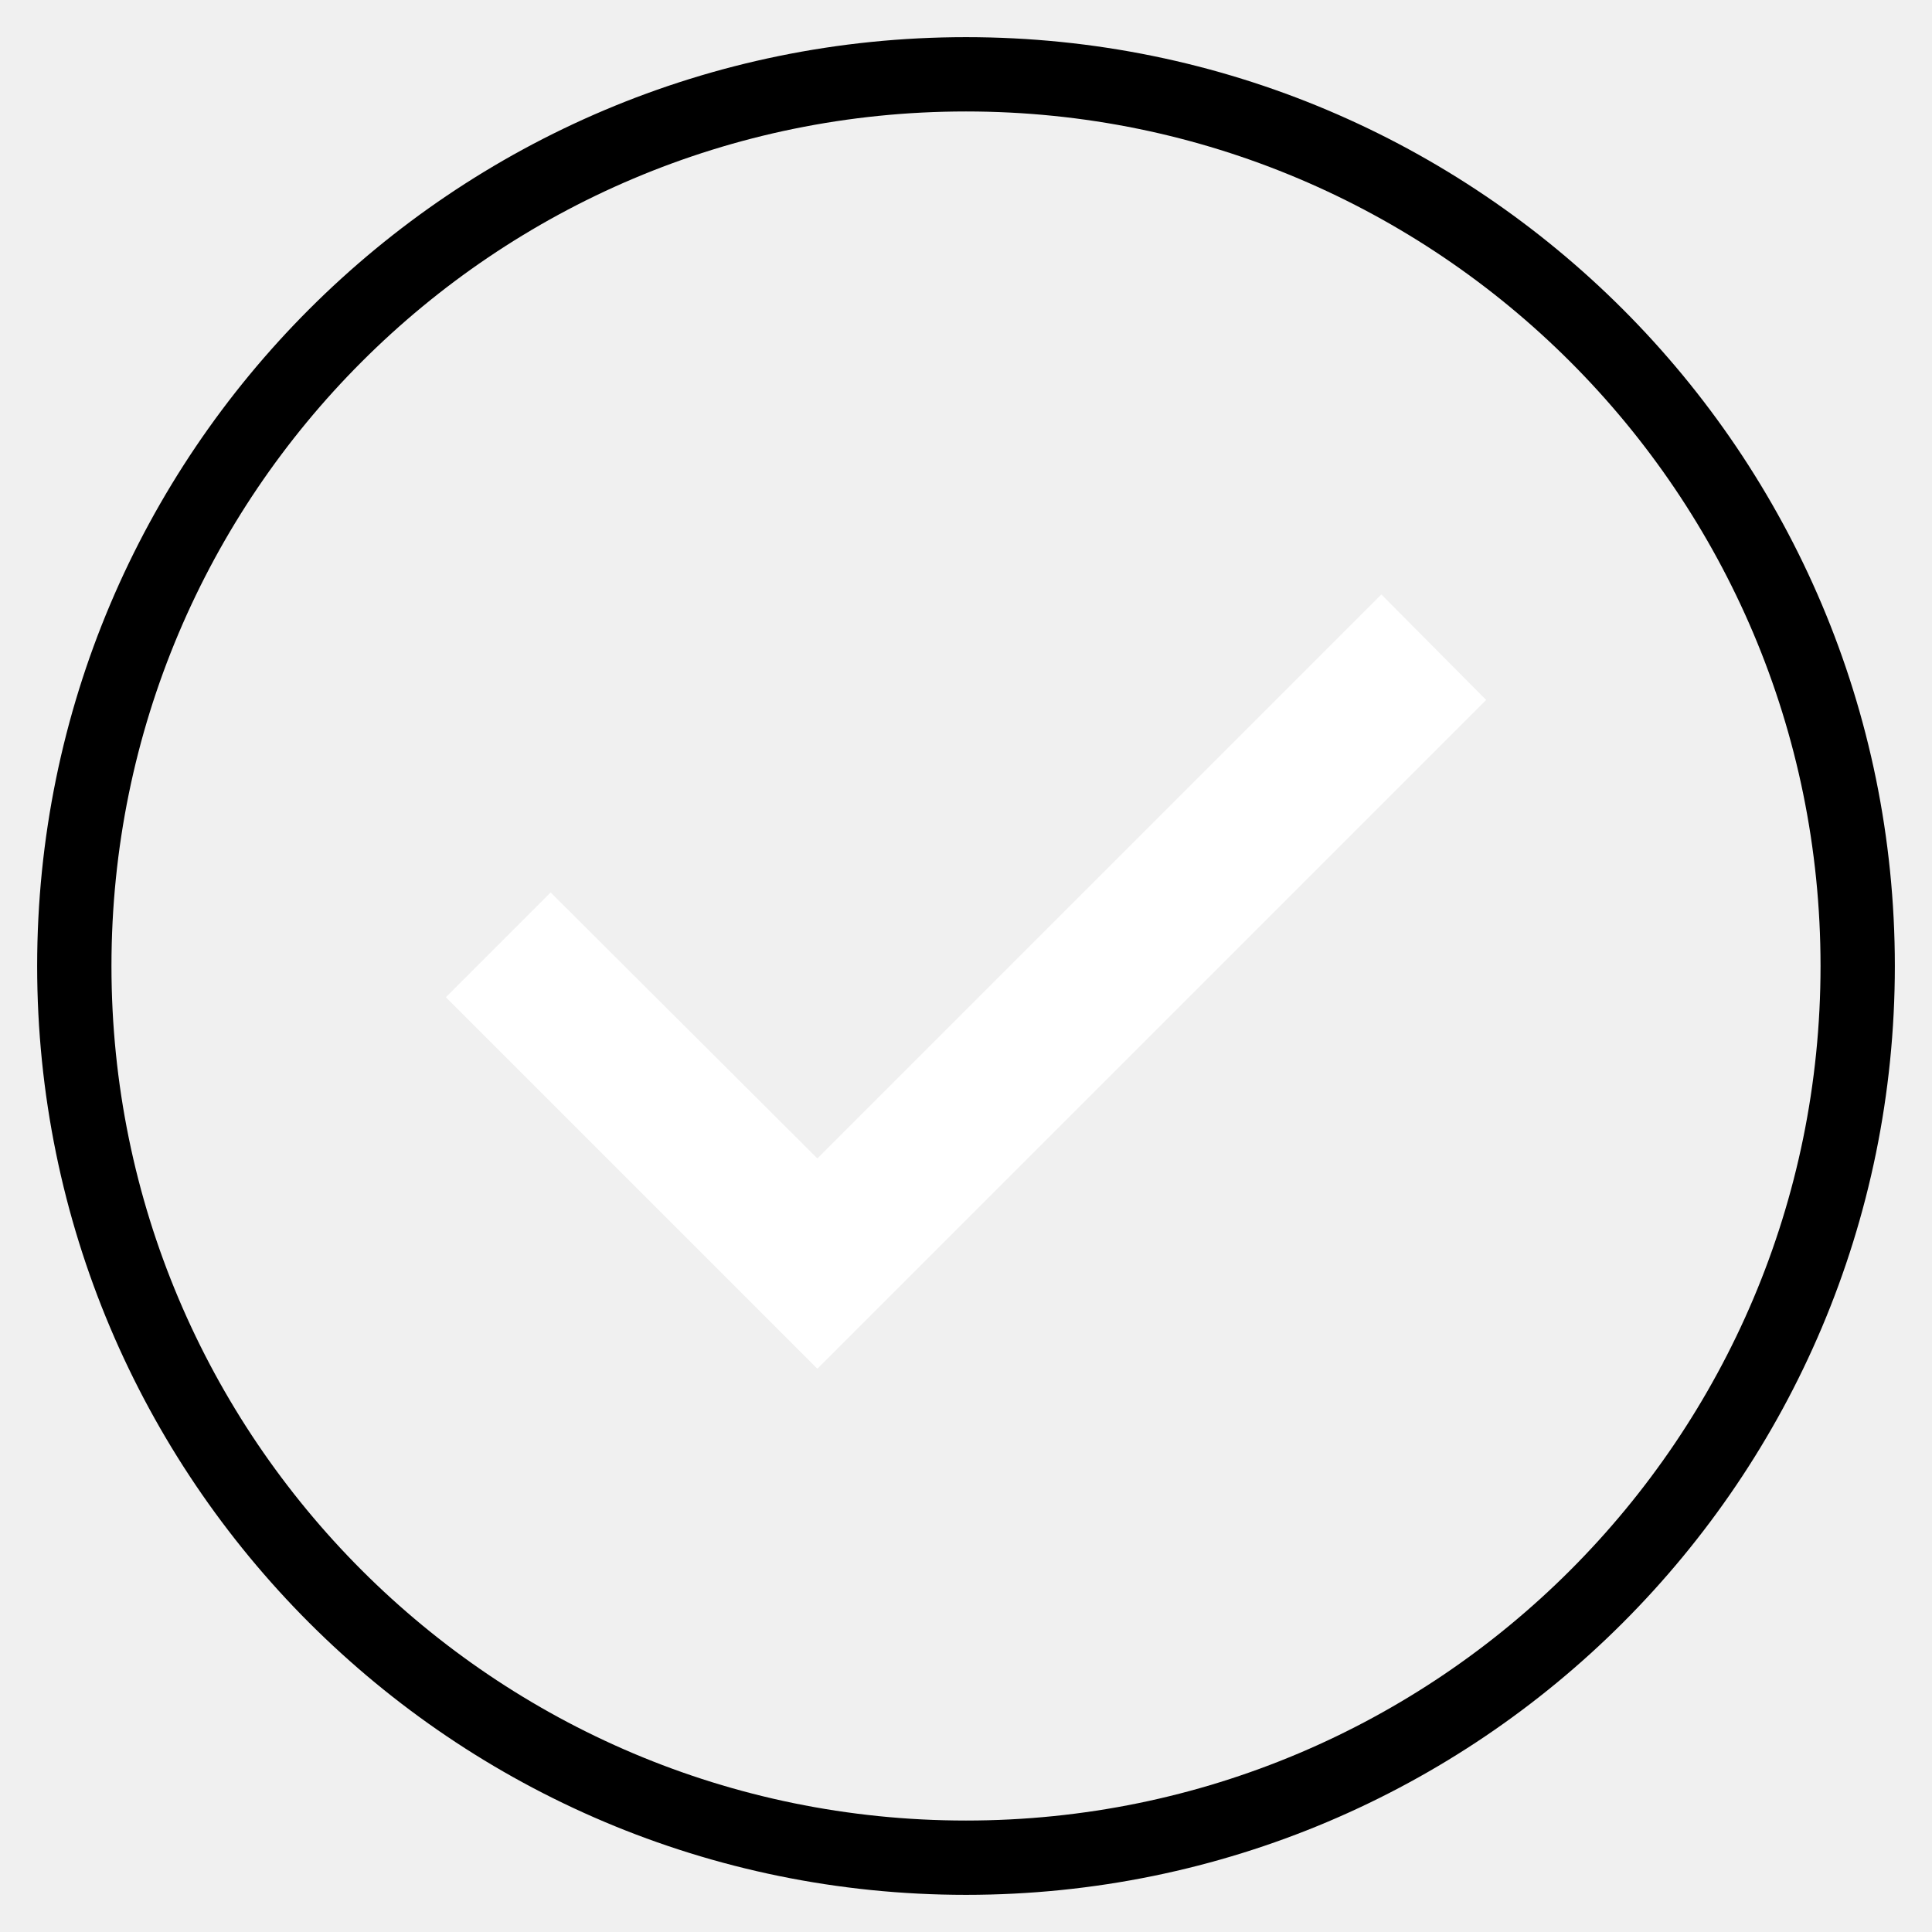
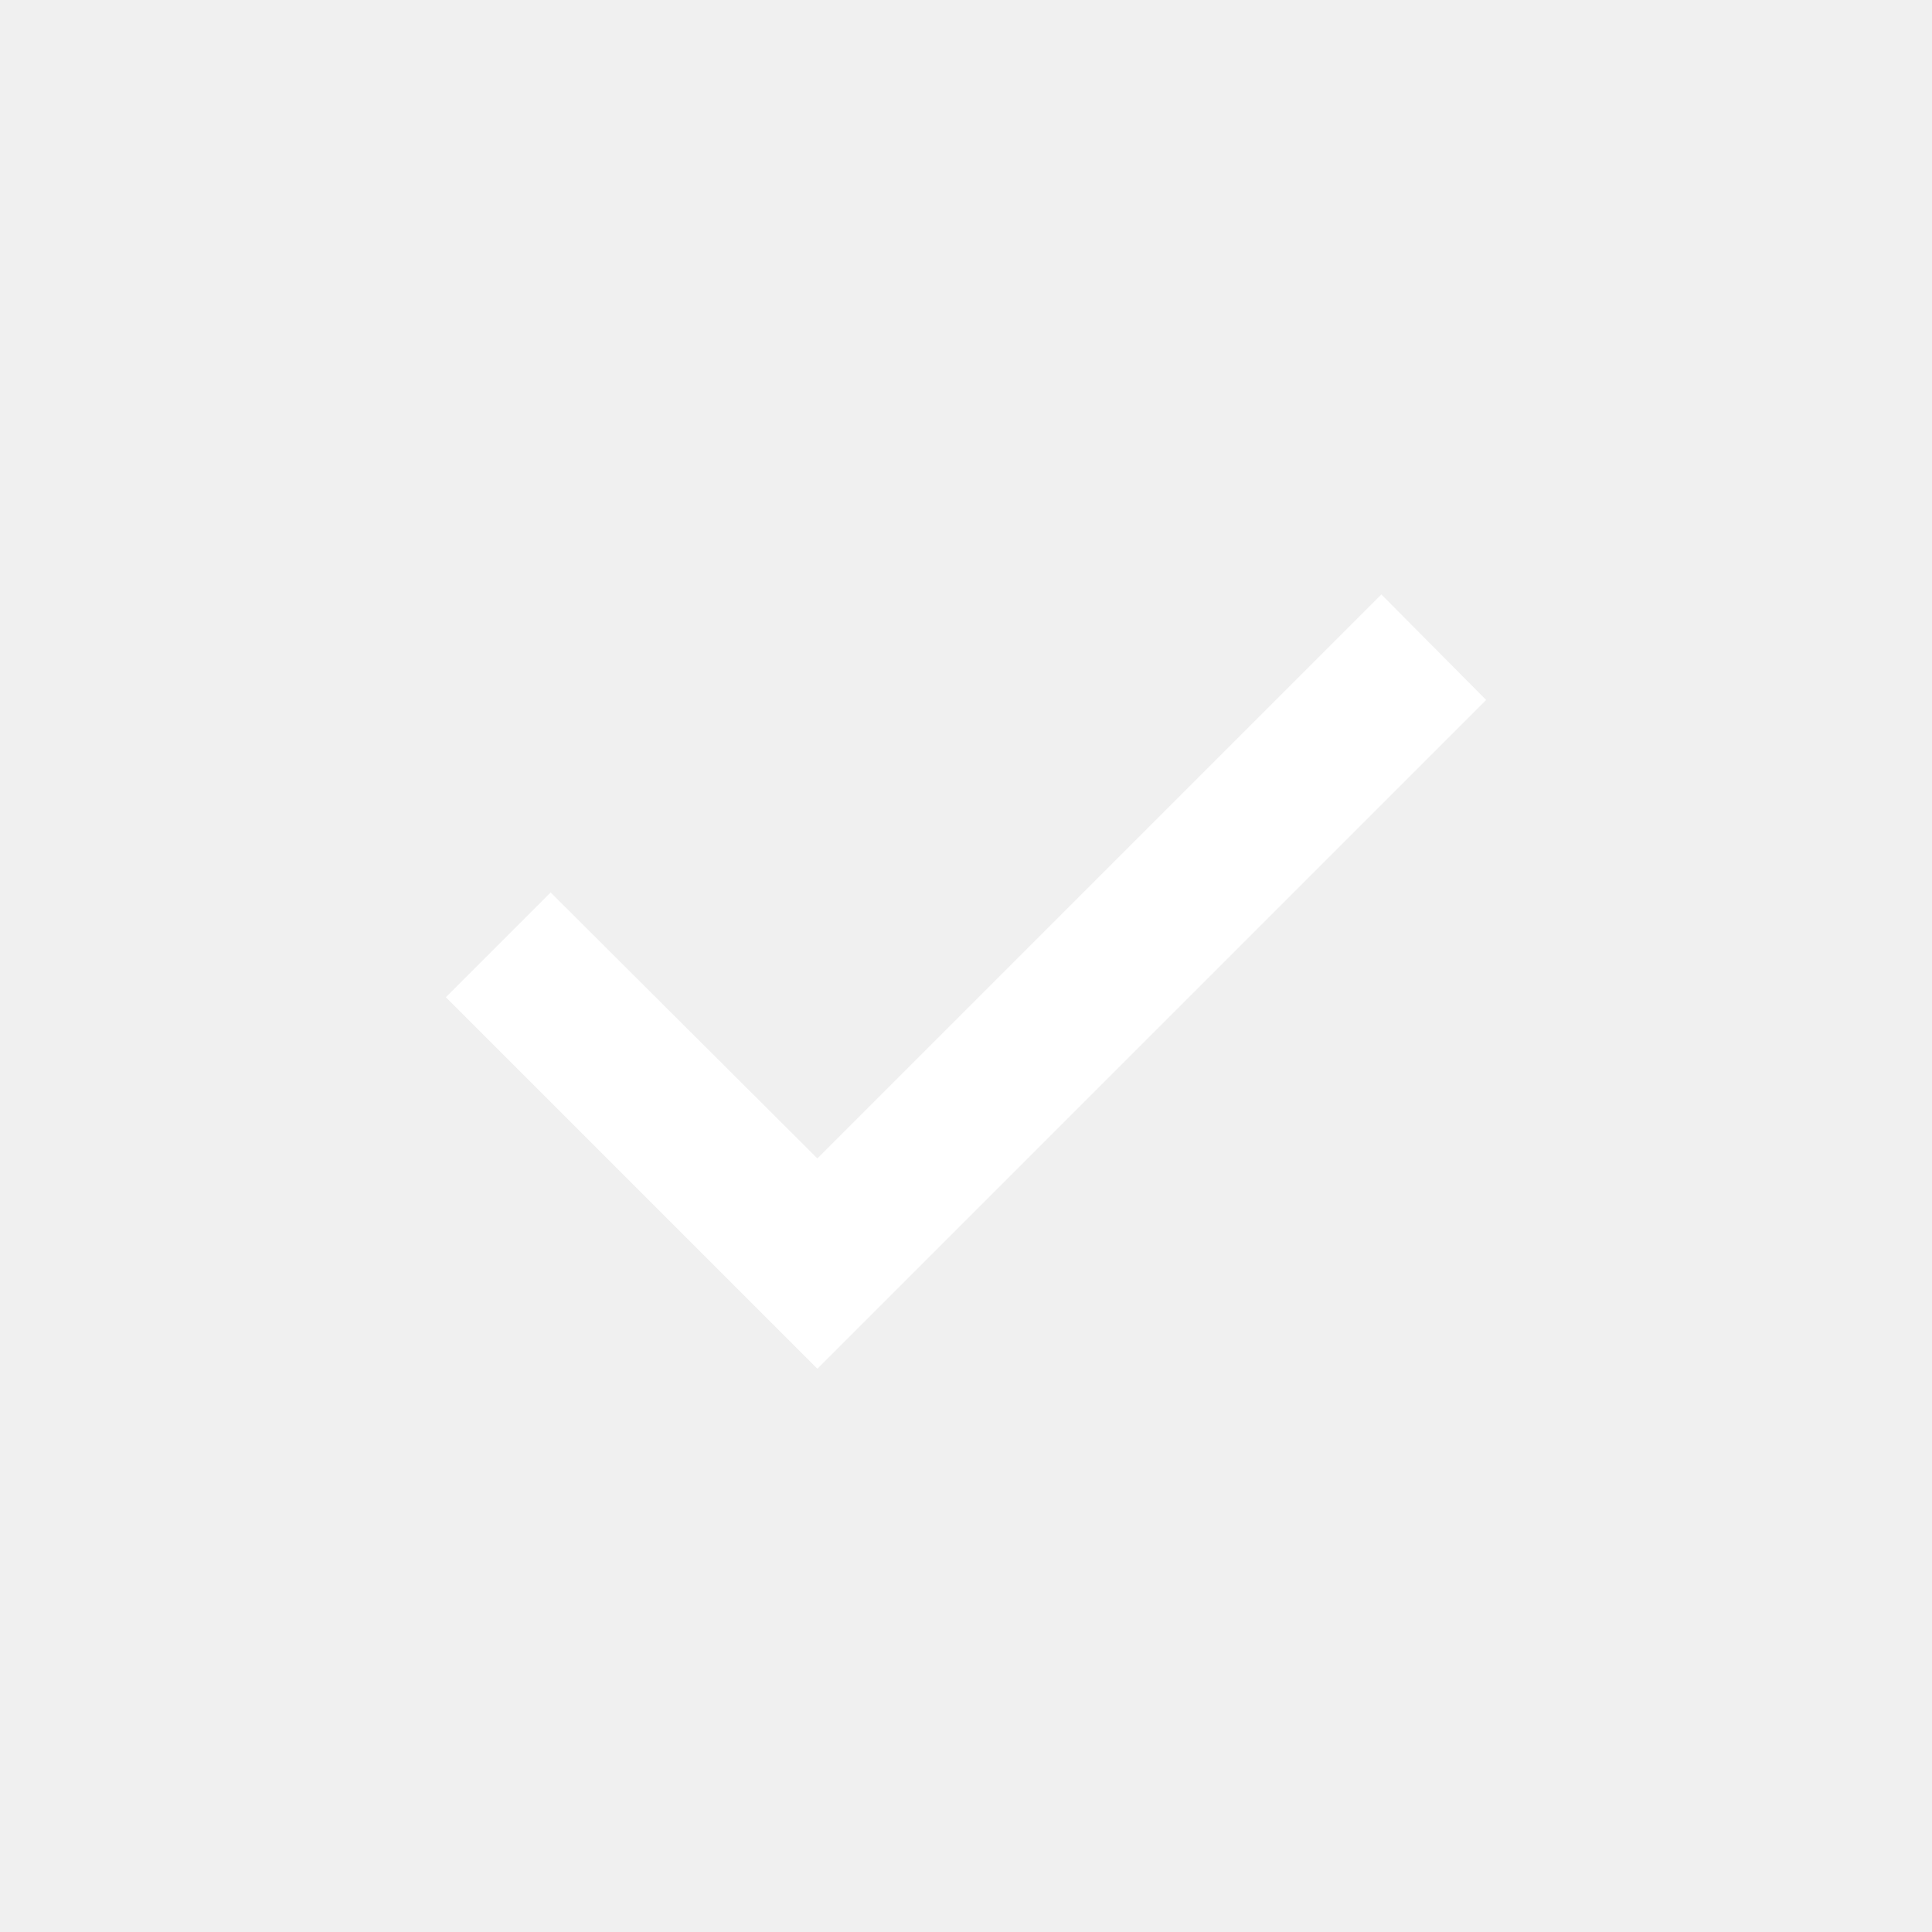
<svg xmlns="http://www.w3.org/2000/svg" width="26" height="26" viewBox="0 0 26 26">
  <g transform="translate(1 1)" fill="none" fill-rule="evenodd">
-     <ellipse stroke="#000" cx="12" cy="12" rx="12" ry="12" />
+     <ellipse cx="12" cy="12" rx="12" ry="12" />
    <path fill="#FFF" d="M10 17.42l-5-5 1.41-1.41L10 14.59 17.59 7 19 8.42z" />
  </g>
</svg>
